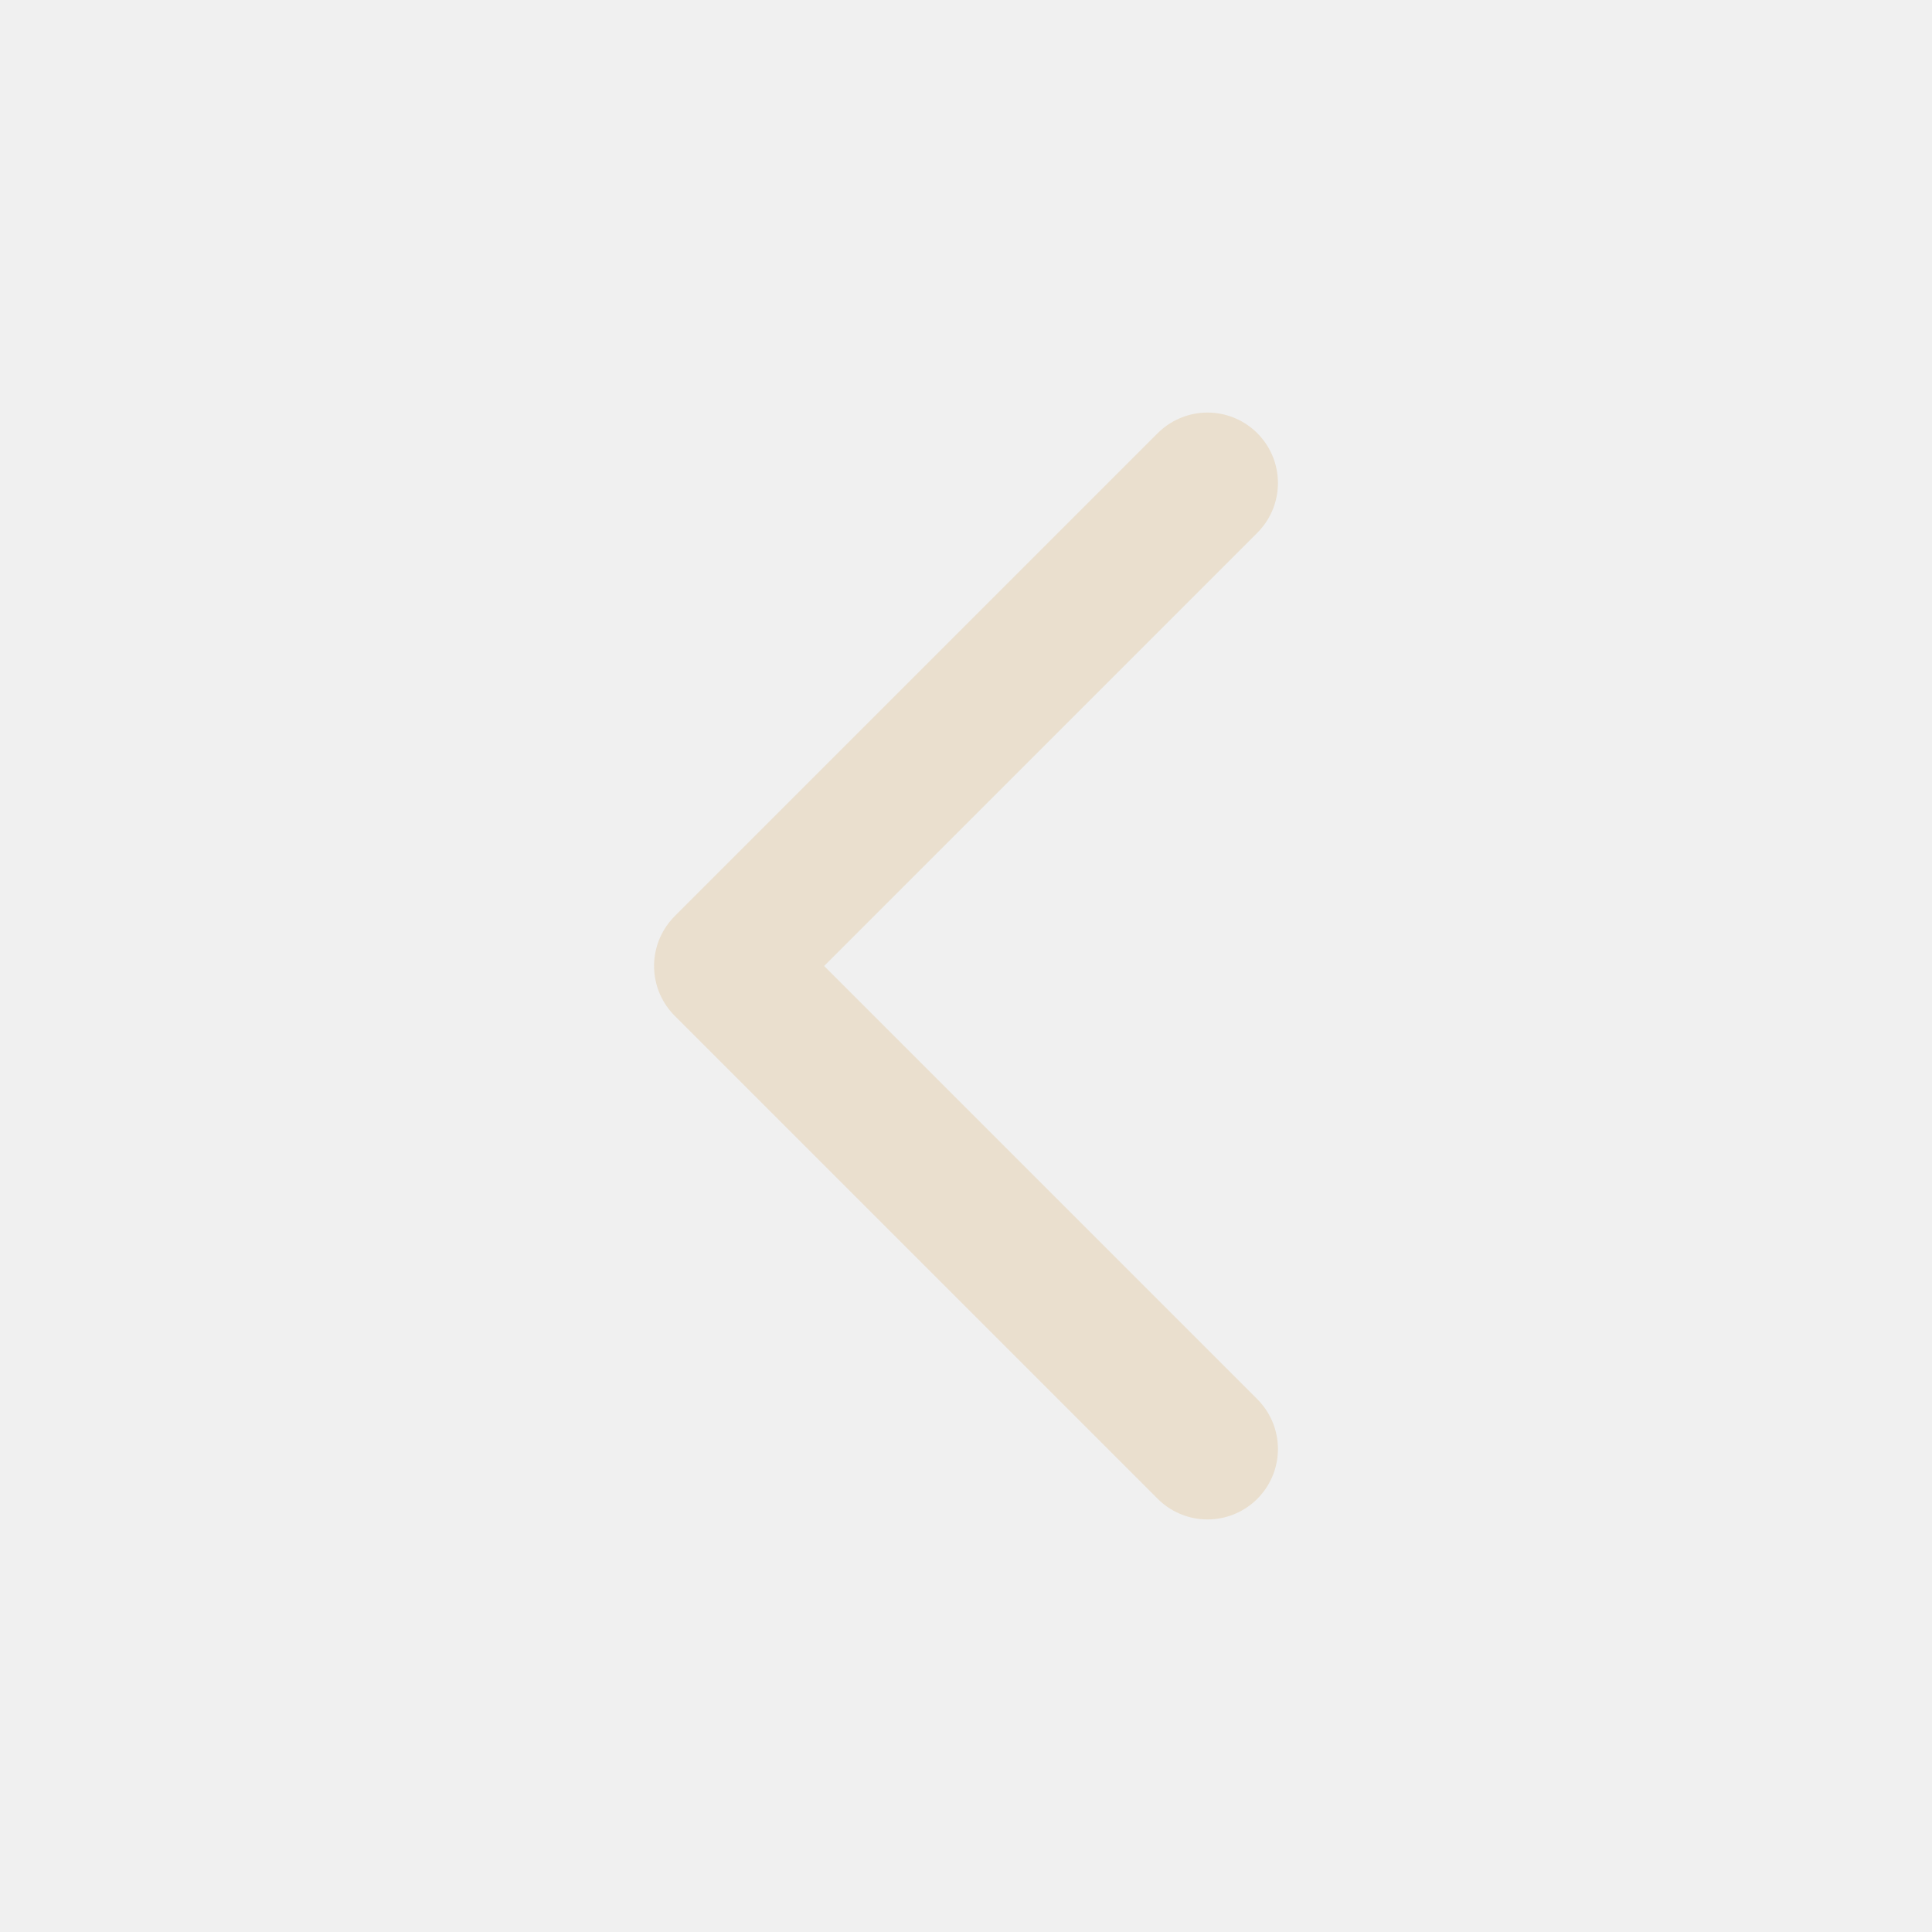
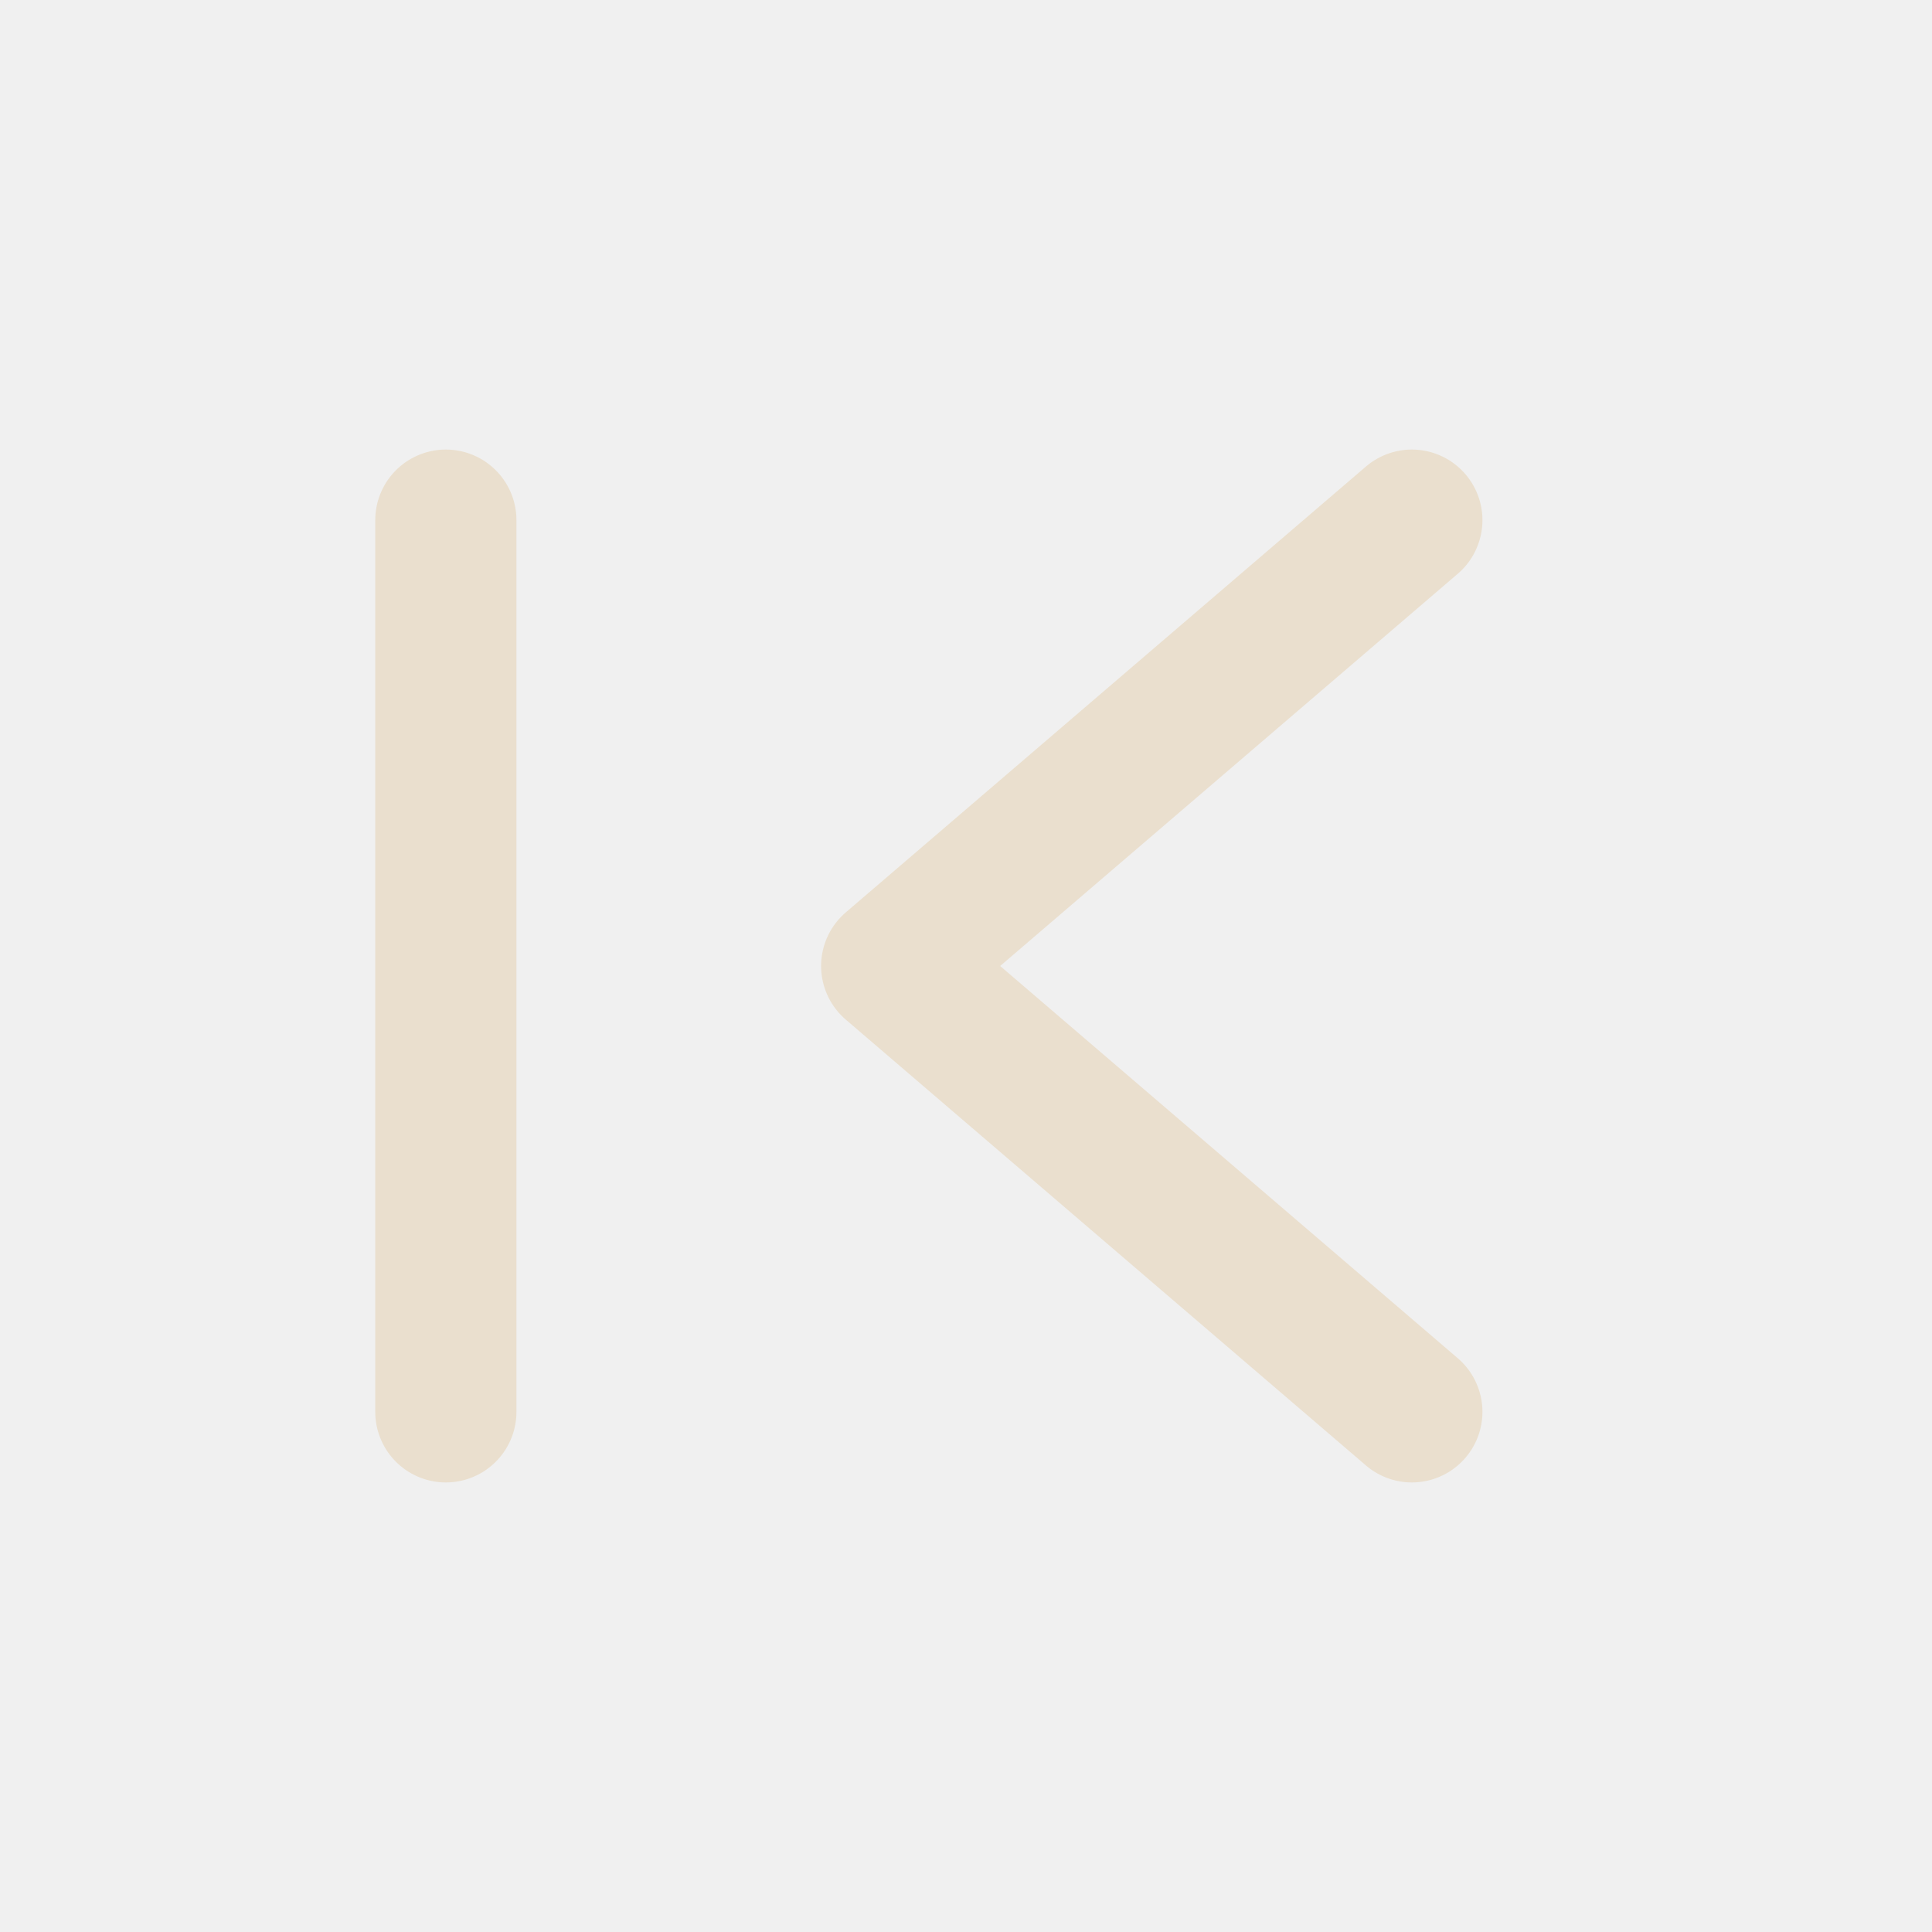
- <svg xmlns="http://www.w3.org/2000/svg" width="48" height="48" viewBox="0 0 48 48" fill="none">
-   <g clip-path="url(#clip0_271_124)">
-     <path d="M30 12L18 24L30 36" stroke="#EADFCE" stroke-width="3.5" stroke-linecap="round" stroke-linejoin="round" />
-   </g>
-   <defs>
-     <clipPath id="clip0_271_124">
-       <rect width="48" height="48" fill="white" />
-     </clipPath>
-   </defs>
+ <svg xmlns="http://www.w3.org/2000/svg" width="48" height="48" viewBox="0 0 26 26" fill="none" stroke="#EADFCE" stroke-width="1.9" stroke-linecap="round" stroke-linejoin="round">
+   <path fill="none" d="M19 7 12 13l7 6" />
+   <path fill="none" d="M6 7v12" />
</svg>
